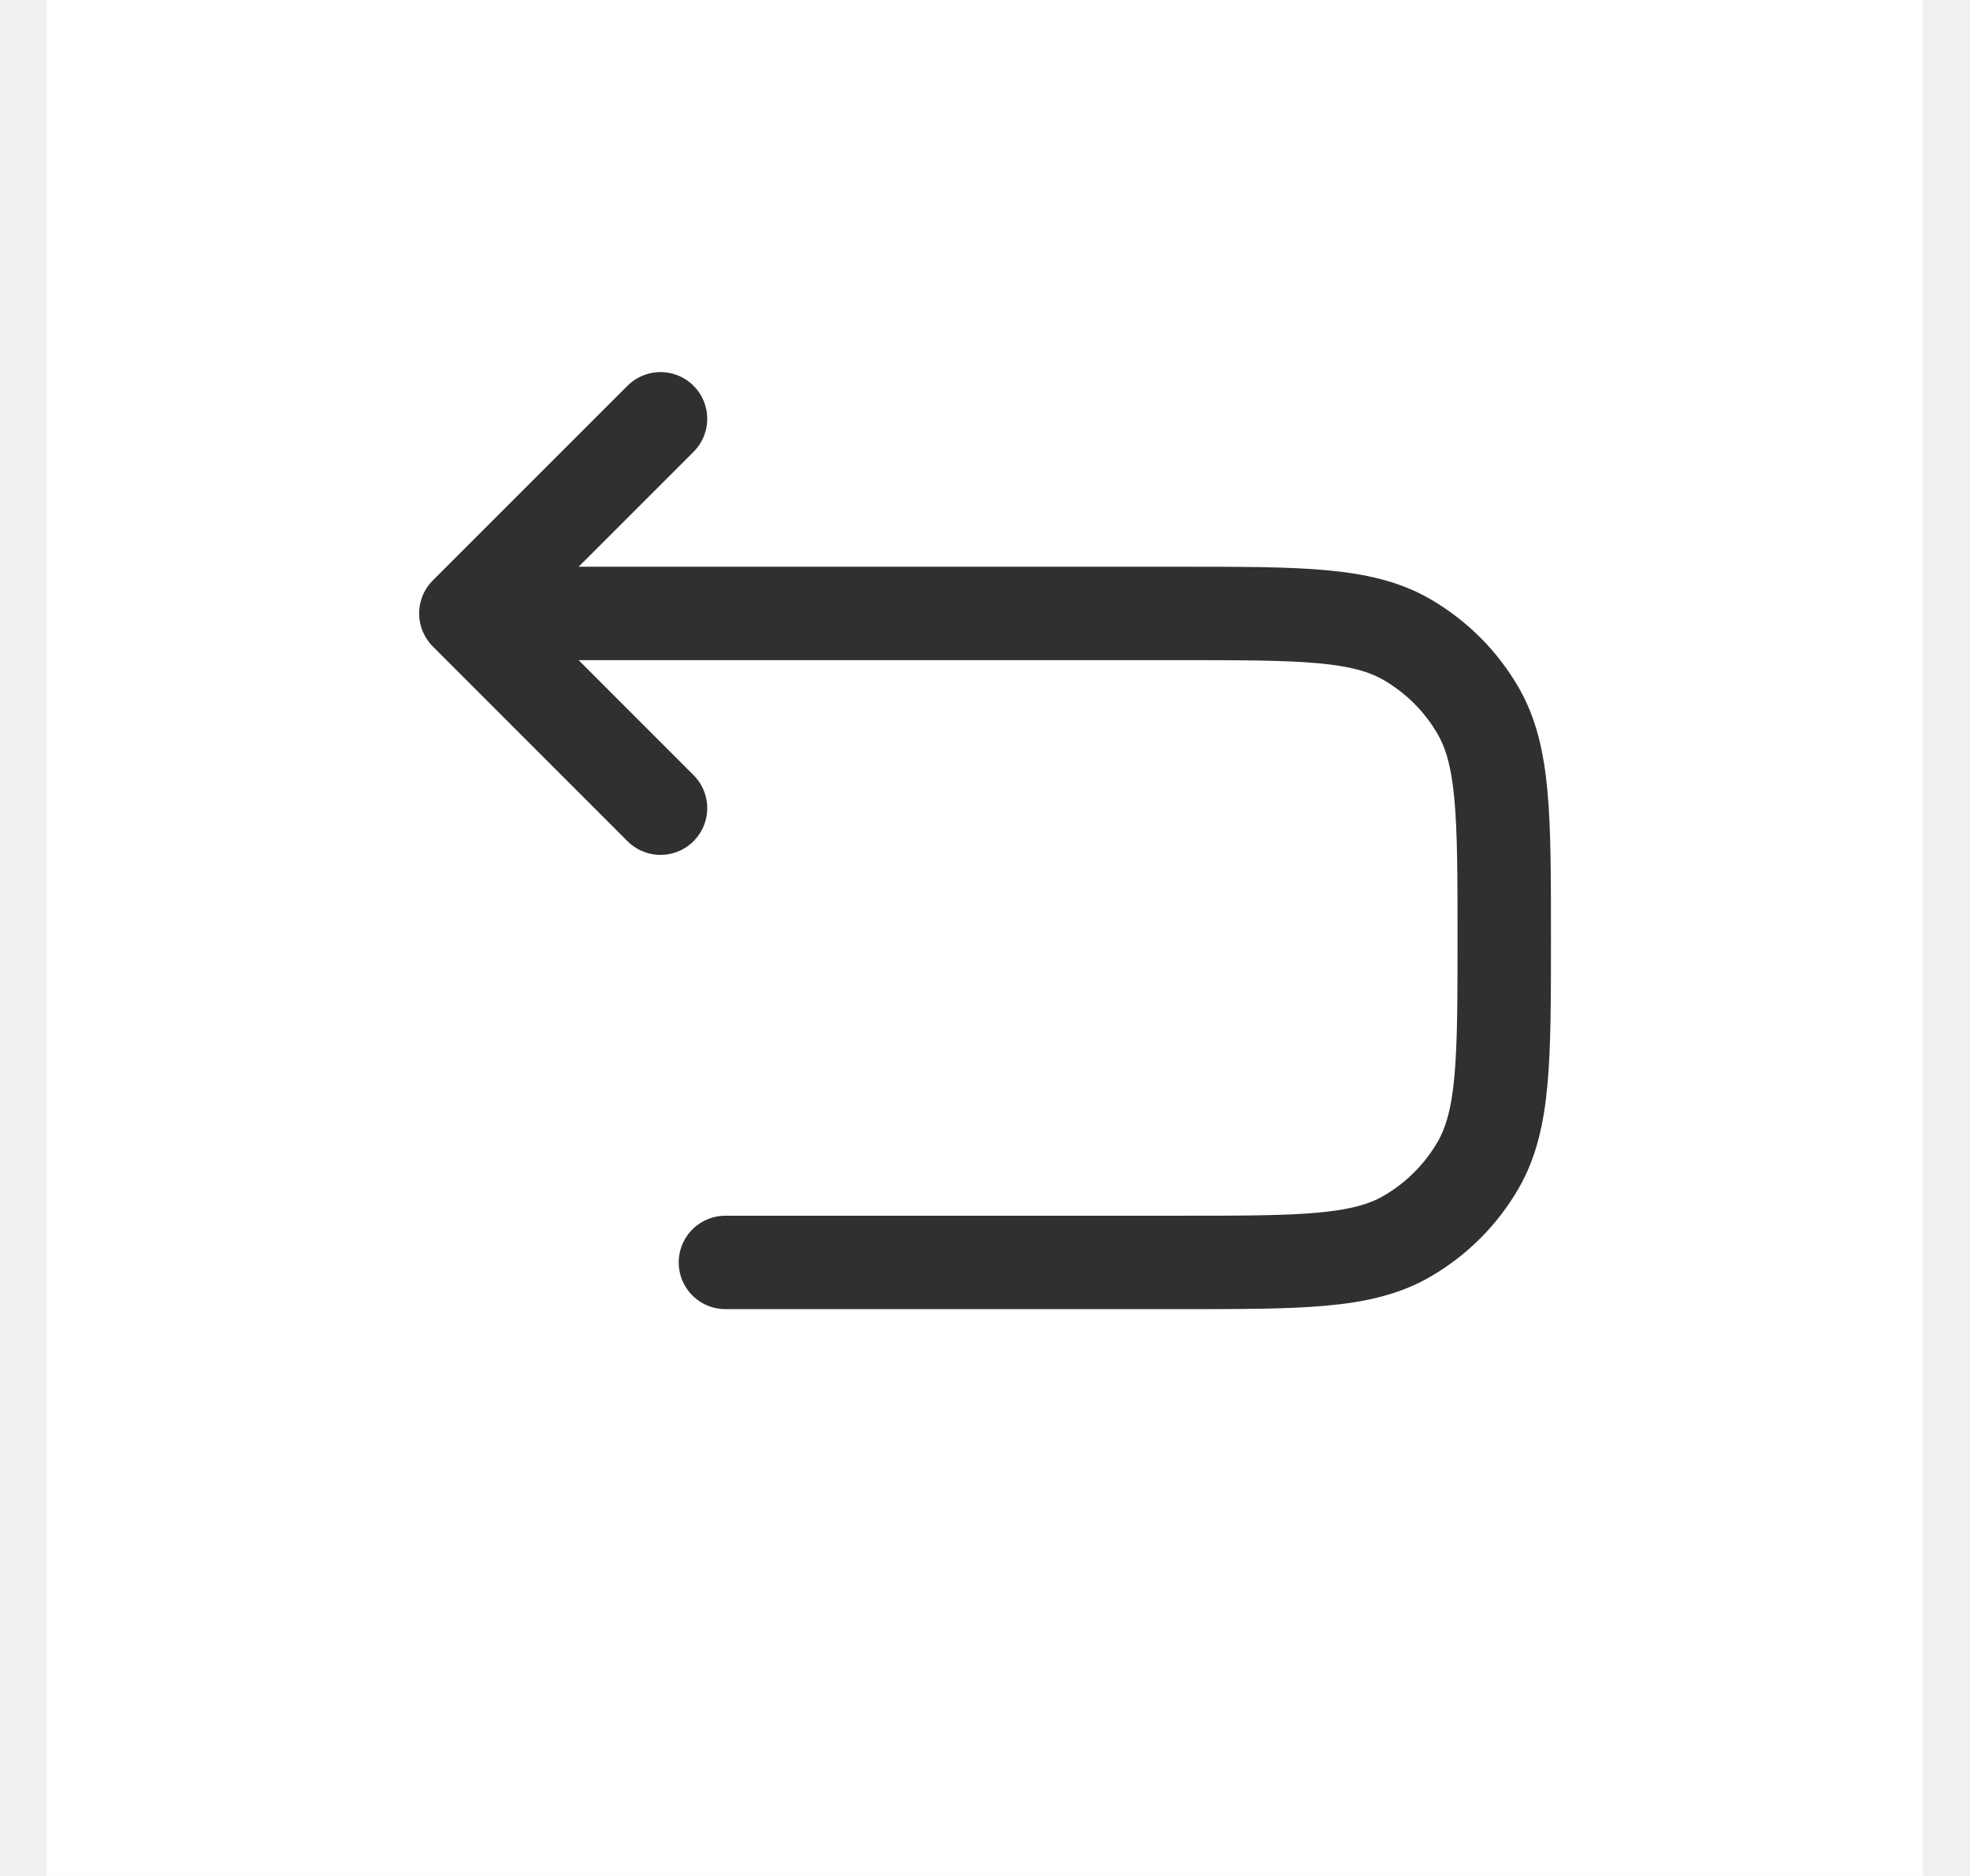
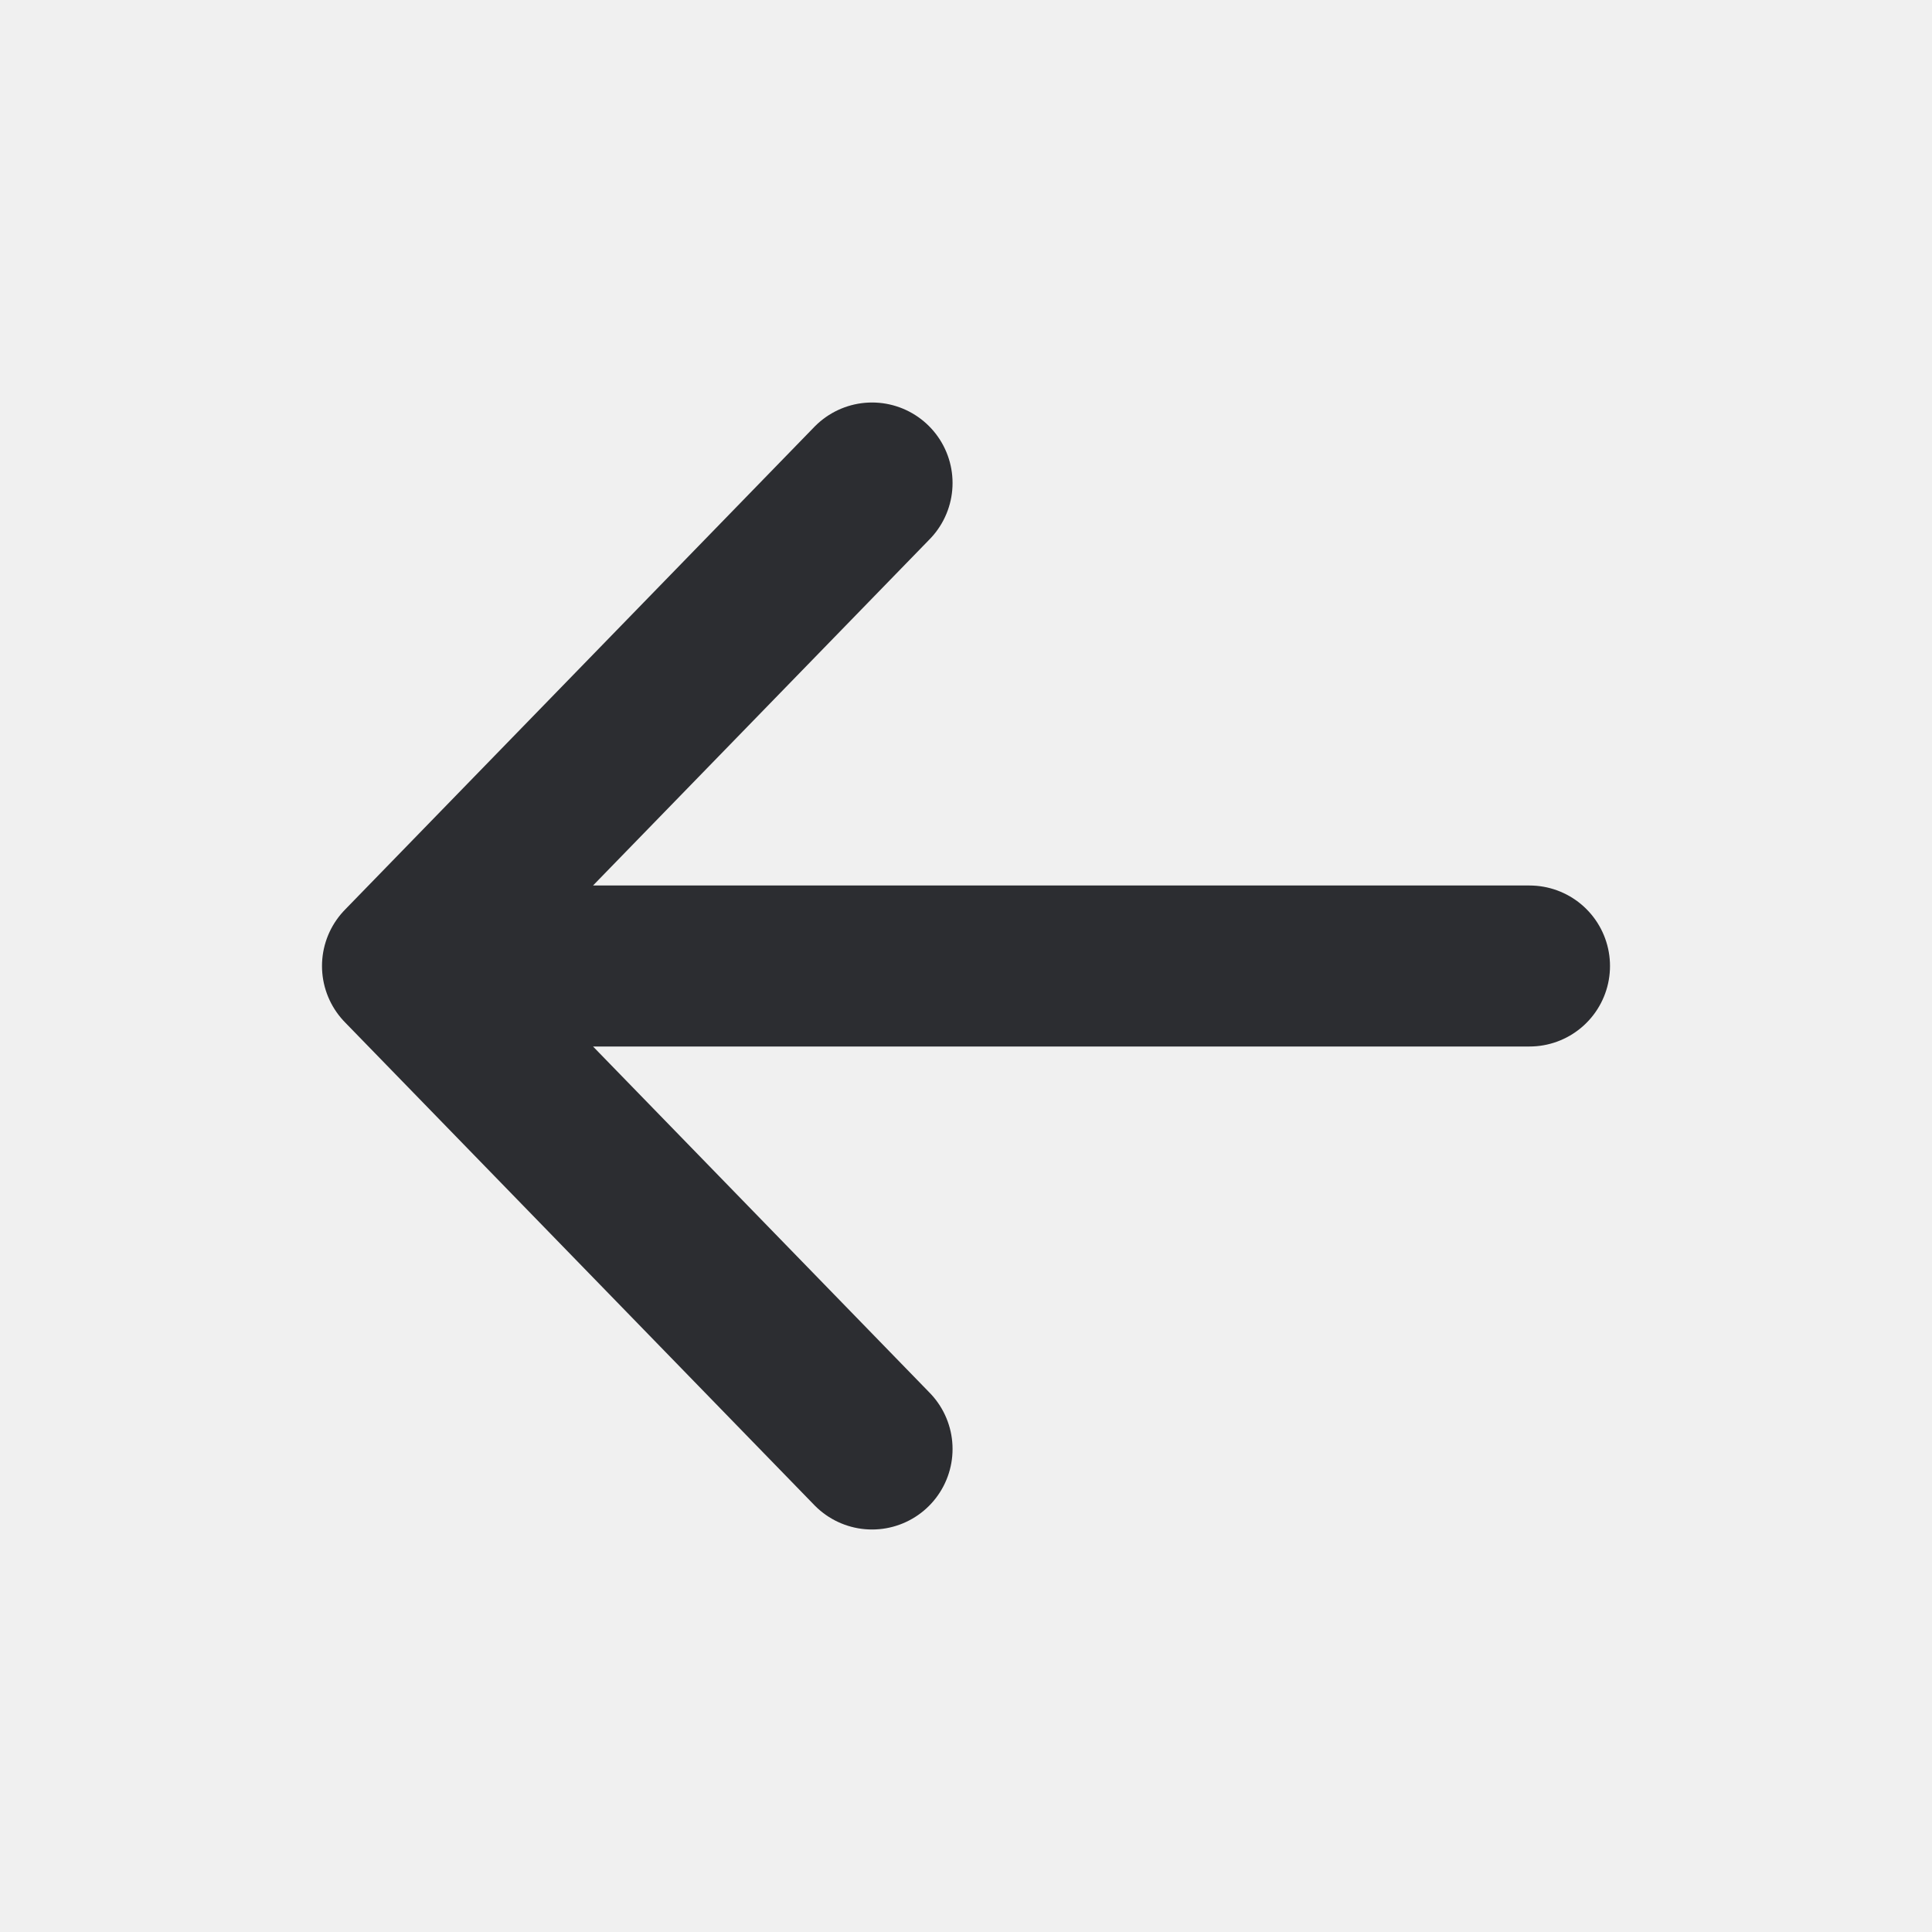
- <svg xmlns="http://www.w3.org/2000/svg" width="21" height="20" viewBox="0 0 21 20" fill="none">
-   <rect x="0.5" width="20" height="20" fill="white" />
-   <path d="M4.966 6.54H12.576C13.869 6.54 14.516 6.54 14.997 6.818C15.313 7.001 15.575 7.263 15.757 7.578C16.035 8.06 16.035 8.706 16.035 10C16.035 11.293 16.035 11.939 15.757 12.421C15.575 12.736 15.313 12.998 14.997 13.181C14.516 13.459 13.869 13.459 12.576 13.459H7.733M4.966 6.54L7.041 4.465M4.966 6.54L7.041 8.616" stroke="#303030" stroke-width="0.996" stroke-linecap="round" stroke-linejoin="round" />
+ <svg xmlns="http://www.w3.org/2000/svg" width="24" height="24" viewBox="0 0 24 24" fill="none">
+   <path d="M10.833 18L5 12M5 12L10.833 6M5 12H19" stroke="#2C2D31" stroke-width="2" stroke-linecap="round" stroke-linejoin="round" />
</svg>
